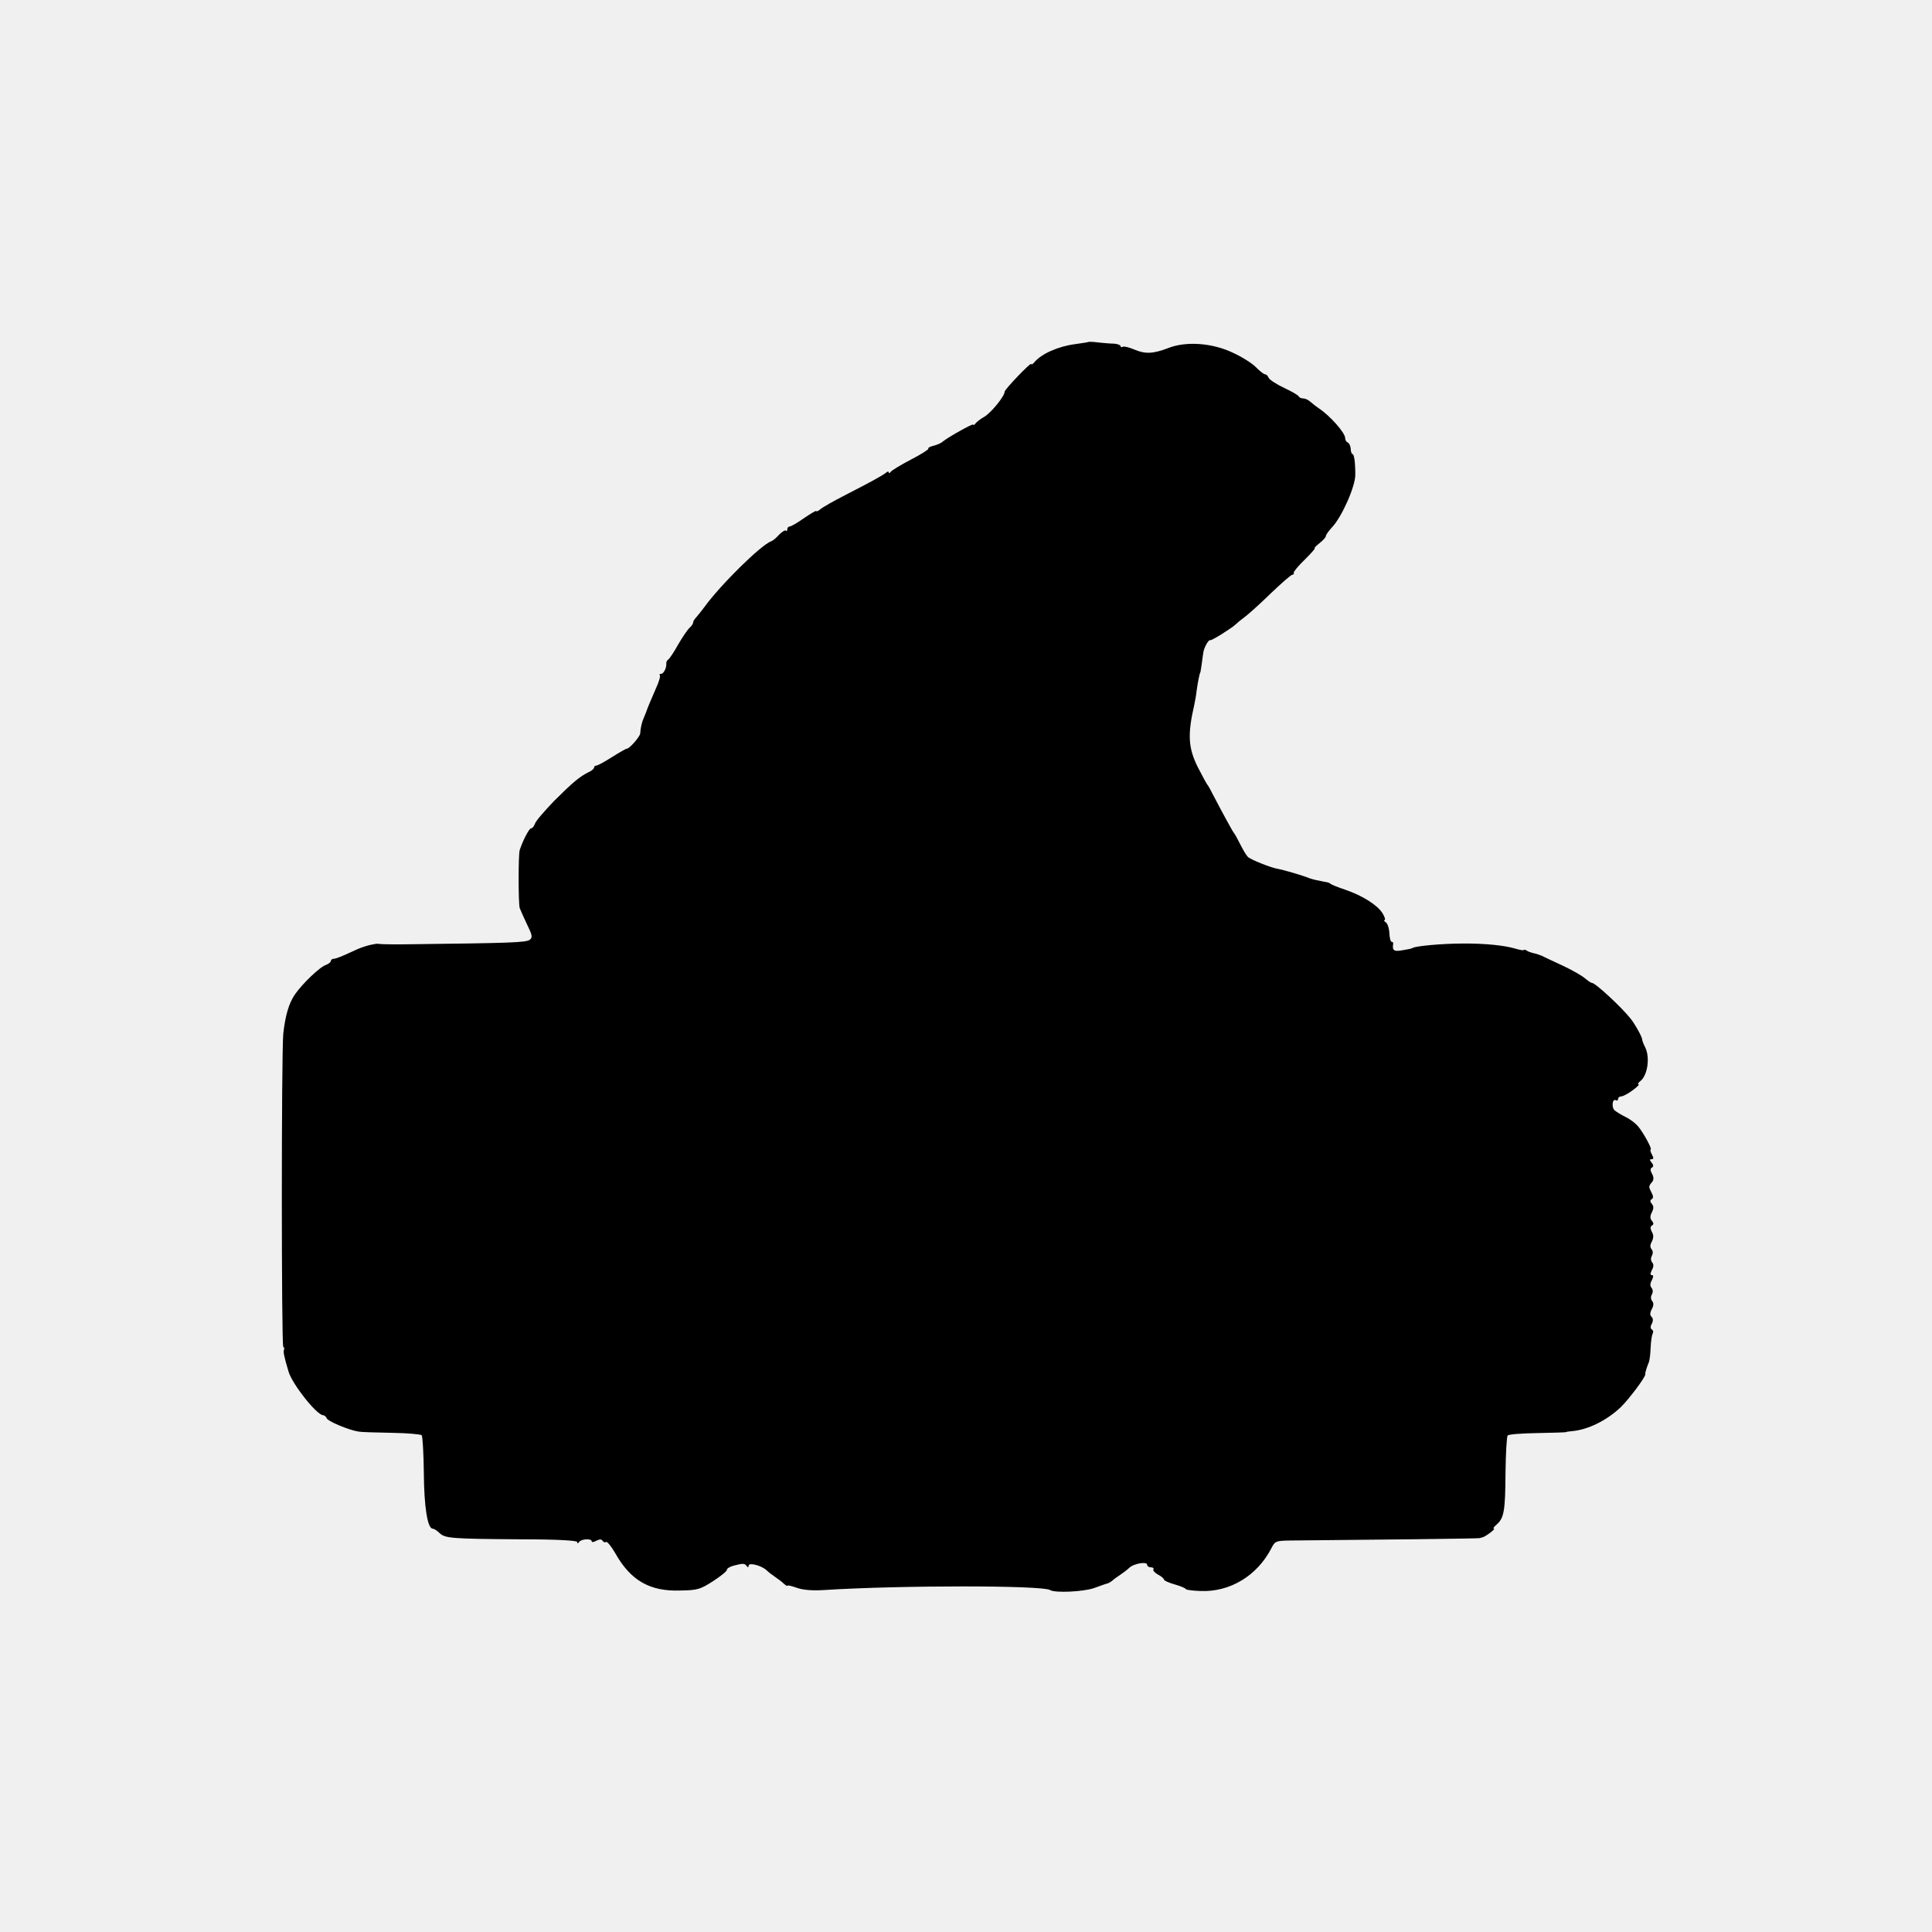
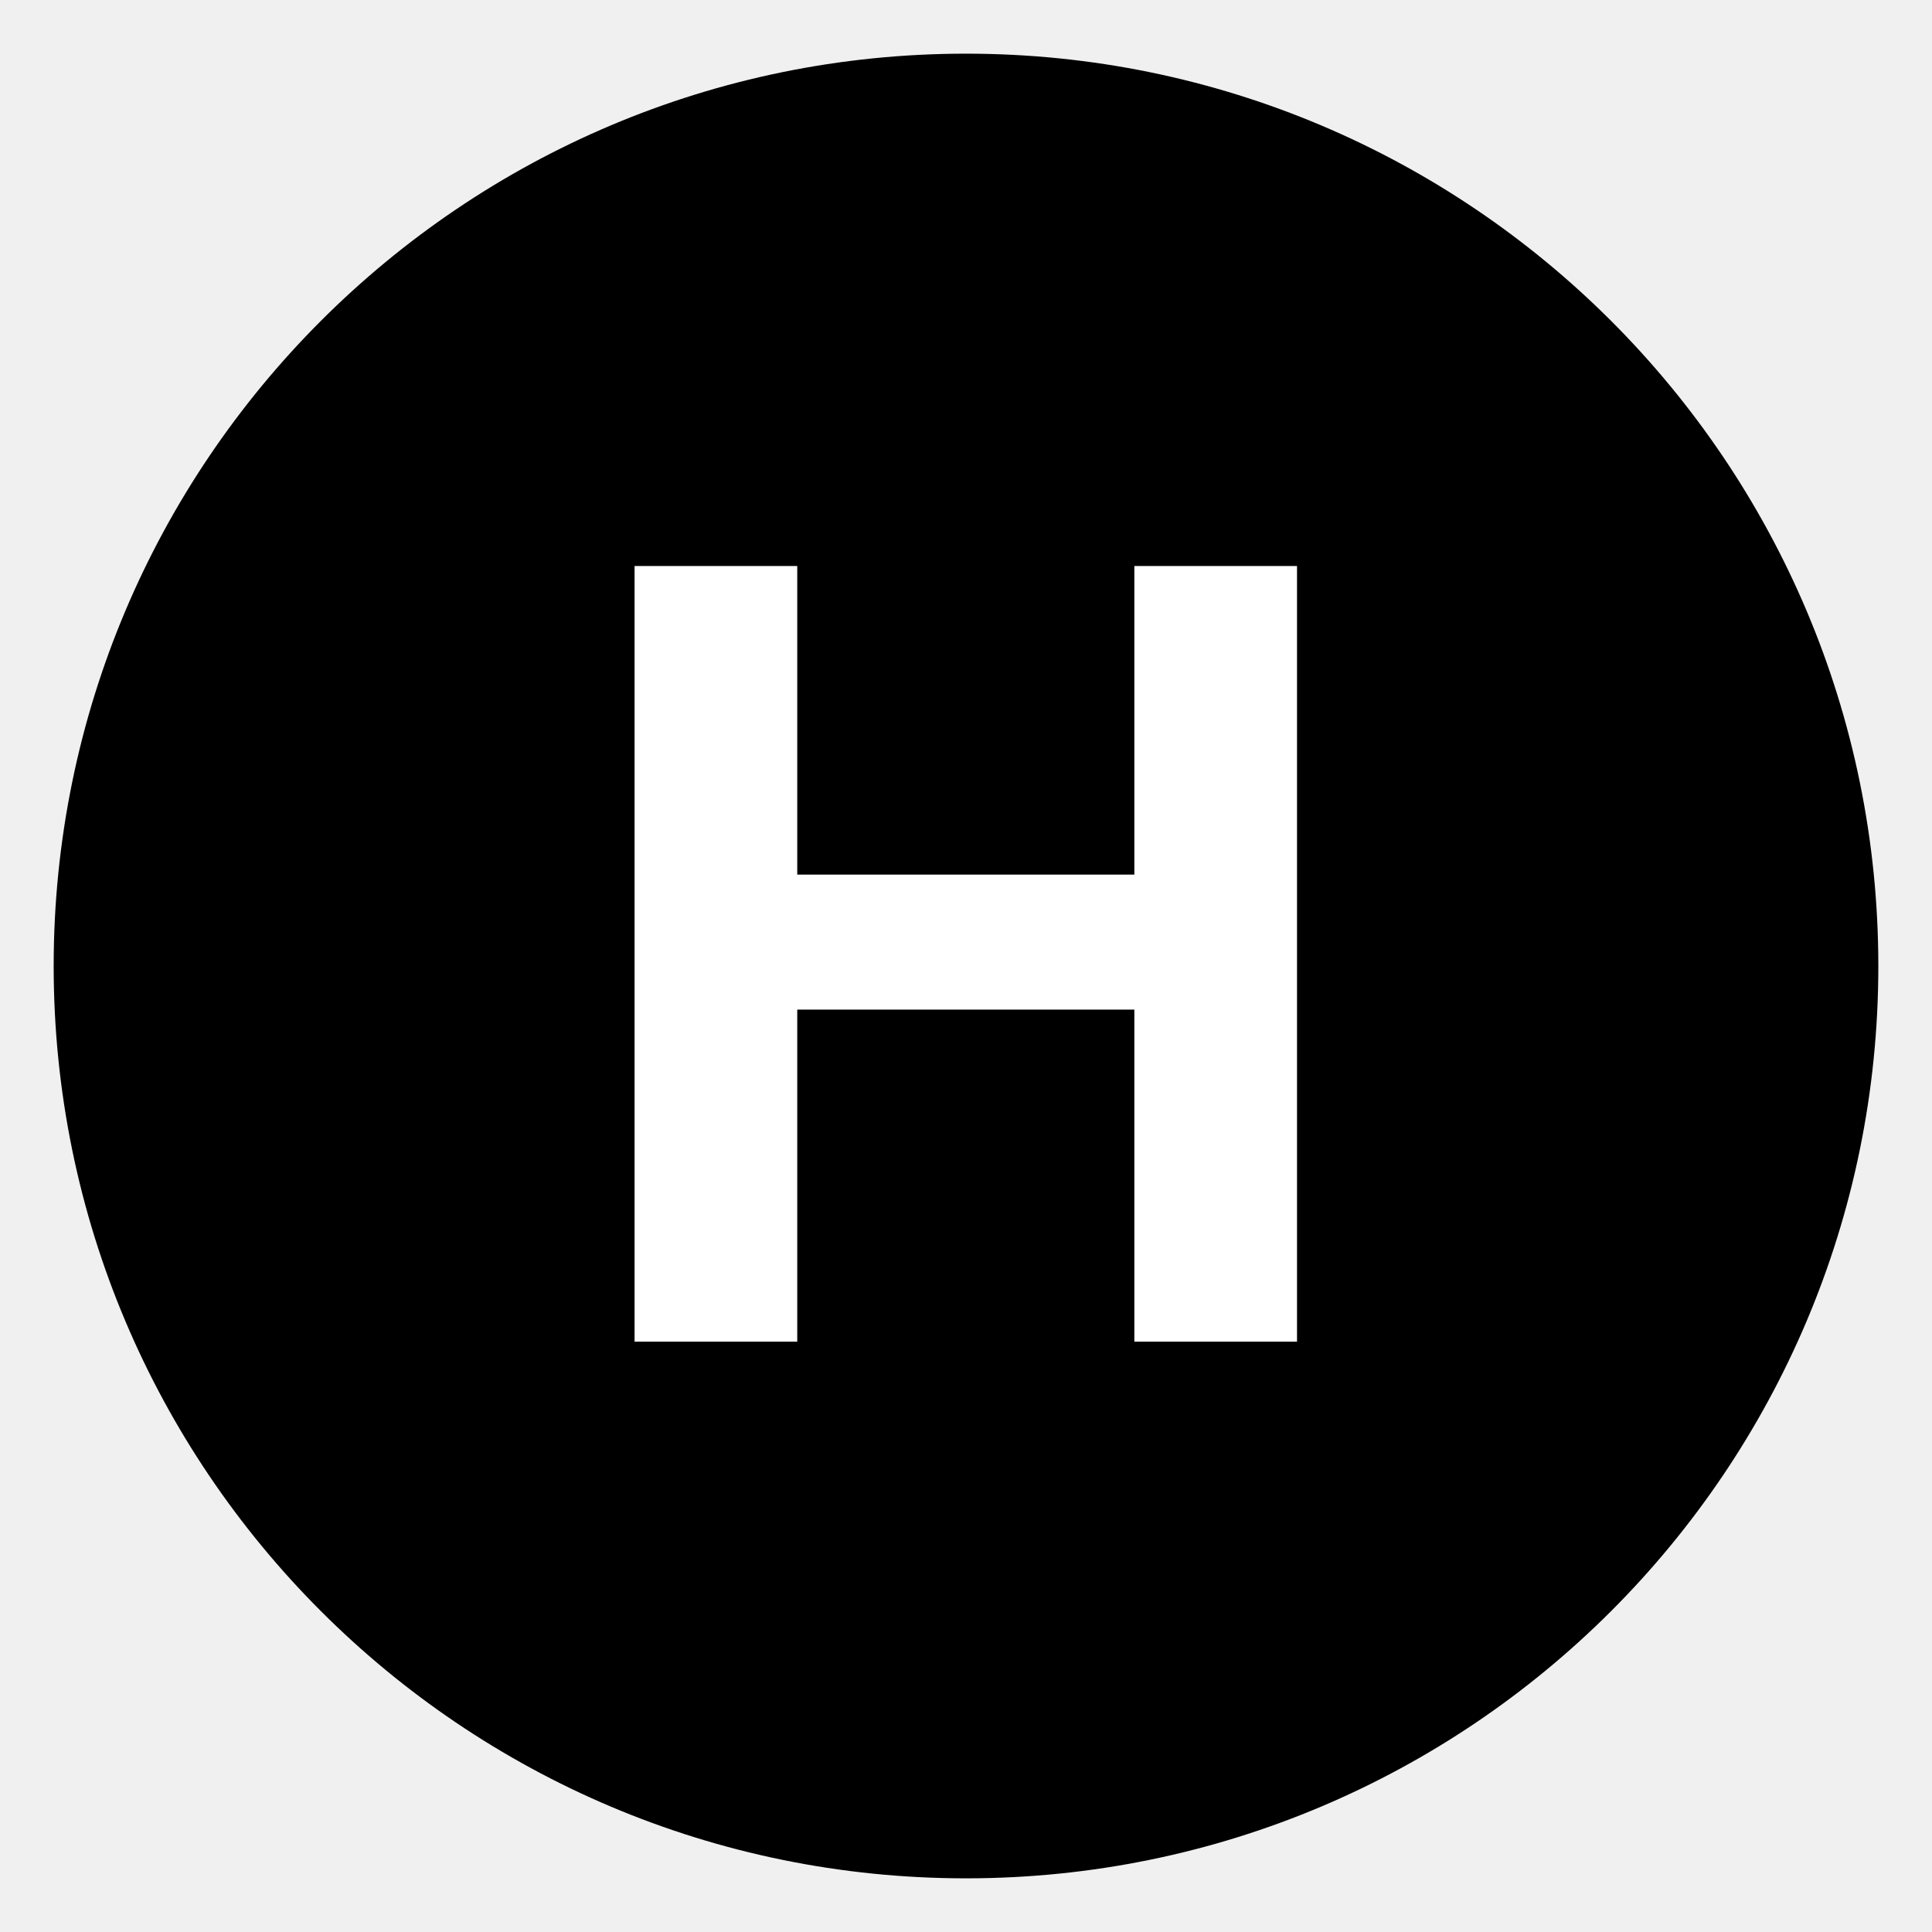
- <svg xmlns="http://www.w3.org/2000/svg" version="1.0" width="800pt" height="800pt" viewBox="0 0 800 800" preserveAspectRatio="xMidYMid meet">
-   <g transform="translate(0,800) scale(0.1,-0.1)" fill="#000000" stroke="none">
-     <path d="M4507 6584 c-1 -1 -26 -5 -55 -9 -70 -9 -140 -40 -169 -75 -7 -8 -13 -12 -13 -7 0 9 -110 -105 -110 -115 0 -18 -54 -85 -83 -103 -18 -10 -35 -24 -39 -30 -4 -5 -8 -7 -8 -3 0 6 -104 -52 -127 -71 -6 -6 -23 -13 -38 -17 -14 -3 -24 -9 -21 -12 3 -2 -29 -23 -72 -45 -42 -22 -80 -45 -84 -51 -4 -6 -8 -7 -8 -2 0 5 -6 4 -12 -2 -17 -13 -63 -38 -168 -92 -47 -24 -93 -50 -102 -58 -10 -8 -18 -12 -18 -8 0 3 -22 -10 -50 -29 -27 -19 -54 -35 -60 -35 -5 0 -10 -5 -10 -12 0 -6 -3 -9 -6 -5 -3 3 -16 -5 -28 -17 -11 -13 -26 -25 -32 -27 -43 -15 -213 -183 -279 -275 -11 -15 -26 -33 -32 -40 -7 -7 -13 -17 -13 -22 0 -5 -7 -15 -15 -22 -8 -7 -29 -38 -47 -69 -17 -31 -36 -59 -41 -62 -5 -3 -8 -10 -8 -15 2 -19 -11 -44 -21 -44 -6 0 -9 -3 -6 -6 4 -3 -4 -29 -17 -57 -20 -46 -35 -81 -40 -97 -1 -3 -5 -13 -9 -22 -8 -17 -14 -43 -15 -65 -1 -13 -44 -63 -55 -63 -4 0 -32 -16 -62 -35 -30 -19 -59 -35 -64 -35 -6 0 -10 -4 -10 -8 0 -5 -10 -14 -22 -19 -37 -18 -67 -43 -145 -121 -39 -41 -75 -82 -78 -93 -4 -10 -10 -19 -16 -19 -8 0 -34 -50 -47 -90 -6 -18 -6 -219 0 -240 3 -8 16 -38 30 -67 22 -45 24 -54 12 -64 -14 -12 -81 -14 -499 -19 -60 -1 -114 0 -120 1 -5 1 -13 1 -16 1 -35 -5 -63 -14 -109 -36 -29 -14 -60 -26 -67 -26 -7 0 -13 -4 -13 -9 0 -5 -9 -12 -19 -16 -25 -7 -99 -78 -130 -123 -25 -36 -40 -89 -48 -162 -8 -81 -8 -1292 0 -1297 4 -2 5 -8 3 -12 -4 -7 0 -28 19 -91 16 -53 117 -180 143 -180 5 0 12 -6 15 -13 4 -12 92 -49 132 -55 11 -2 73 -4 137 -5 64 -1 120 -6 124 -10 4 -4 8 -74 9 -155 1 -141 15 -232 37 -232 5 0 18 -8 28 -18 24 -22 46 -24 342 -26 144 0 228 -5 228 -11 0 -7 3 -7 8 0 9 13 52 15 52 3 0 -5 9 -4 19 2 14 7 22 7 26 0 4 -6 10 -8 15 -5 4 3 22 -19 38 -47 63 -112 142 -158 267 -154 74 1 85 5 138 39 31 20 57 41 57 47 0 5 12 13 28 17 38 10 46 10 54 -2 5 -6 8 -6 8 2 0 14 53 1 74 -19 7 -7 24 -20 36 -28 12 -8 29 -21 36 -28 8 -7 14 -11 14 -8 0 3 18 -1 40 -9 26 -9 64 -12 112 -9 314 20 904 20 936 0 21 -13 138 -7 182 8 25 9 49 18 55 19 5 1 15 7 21 12 6 6 22 17 34 25 12 8 29 21 36 28 18 18 74 27 74 13 0 -6 7 -11 16 -11 8 0 13 -4 10 -8 -3 -5 6 -15 19 -22 14 -7 25 -17 25 -21 0 -4 20 -13 45 -20 25 -7 45 -16 45 -19 0 -3 28 -7 61 -8 122 -5 235 63 294 178 14 28 19 30 73 31 345 3 788 8 790 10 1 1 5 2 10 3 12 2 57 36 48 36 -5 0 0 8 11 17 31 27 36 56 37 215 1 81 5 150 9 154 4 5 60 9 125 10 64 1 117 3 117 4 0 1 11 3 25 4 66 6 143 44 201 99 34 33 104 126 102 137 -1 6 4 23 14 48 4 9 7 37 8 63 1 25 5 50 8 56 4 7 3 14 -3 18 -6 4 -7 12 0 24 6 12 5 22 -1 28 -8 8 -7 17 1 33 8 14 8 25 1 33 -6 8 -6 18 -1 27 5 9 5 19 -1 27 -7 8 -7 18 1 32 7 15 7 21 0 21 -7 0 -7 6 0 21 8 14 8 24 1 32 -6 8 -6 18 -1 27 5 9 5 19 -1 27 -7 8 -7 18 1 32 7 15 8 27 0 40 -7 14 -7 22 0 26 8 5 8 11 0 20 -8 10 -8 19 0 35 8 16 8 25 0 35 -8 9 -8 15 0 20 7 4 6 13 -2 28 -12 23 -12 25 4 44 6 8 6 19 -1 32 -8 14 -8 22 -1 26 8 5 7 11 -1 21 -9 11 -9 14 0 14 9 0 9 5 1 20 -6 11 -8 20 -5 20 8 0 -30 70 -52 96 -10 12 -33 30 -52 39 -19 9 -39 22 -46 28 -13 13 -8 50 6 41 5 -3 9 0 9 5 0 6 6 11 13 11 7 0 28 11 47 25 19 14 30 25 25 25 -5 0 -2 6 7 13 30 24 41 96 21 139 -8 15 -13 30 -13 33 1 9 -30 65 -48 87 -39 49 -146 148 -160 148 -4 0 -17 9 -29 19 -11 10 -51 33 -89 51 -38 18 -78 36 -89 42 -12 5 -27 10 -35 11 -8 2 -21 6 -27 10 -7 5 -13 6 -13 3 0 -2 -15 0 -32 5 -45 14 -128 23 -223 22 -81 0 -192 -10 -205 -18 -4 -3 -24 -7 -44 -10 -34 -6 -42 -1 -37 28 0 4 -2 7 -6 7 -5 0 -9 16 -10 37 -1 20 -8 40 -15 44 -7 5 -9 9 -5 9 5 0 1 13 -8 28 -21 34 -82 73 -155 98 -30 10 -57 21 -60 24 -3 3 -10 6 -16 7 -6 1 -22 4 -35 7 -13 2 -35 8 -49 14 -23 9 -100 31 -117 34 -26 3 -116 39 -126 50 -7 7 -21 31 -32 53 -11 22 -22 42 -25 45 -5 5 -50 88 -85 155 -11 22 -22 42 -25 45 -3 3 -21 36 -40 73 -40 80 -43 136 -15 257 3 14 8 41 10 60 5 37 13 75 15 75 1 0 3 16 6 35 2 19 6 42 7 50 3 19 22 53 28 49 5 -3 88 49 105 65 6 6 23 20 38 31 15 11 64 55 108 98 44 42 84 77 89 77 5 0 8 4 6 8 -1 5 20 30 46 55 26 26 45 47 41 47 -4 0 5 9 20 21 14 11 26 24 26 29 0 5 12 22 26 37 40 42 97 170 96 218 0 53 -5 85 -12 85 -3 0 -7 10 -7 22 -1 13 -7 24 -13 26 -5 2 -10 10 -10 18 0 22 -63 93 -110 124 -12 8 -28 21 -36 28 -7 6 -19 12 -27 12 -9 0 -17 4 -19 8 -1 5 -29 21 -61 36 -32 15 -61 34 -64 42 -3 7 -9 14 -14 14 -6 0 -22 13 -38 29 -15 16 -58 43 -95 60 -85 41 -194 49 -268 20 -63 -24 -95 -26 -142 -6 -21 9 -42 14 -47 11 -5 -3 -9 -2 -9 3 0 4 -12 9 -27 10 -16 0 -45 3 -66 5 -20 3 -38 3 -40 2z" />
-   </g>
+ <svg xmlns="http://www.w3.org/2000/svg" viewBox="0 0 36 36">
+   <circle cx="18" cy="18" r="17" fill="#000000" />
+   <text x="18" y="25" font-family="Segoe UI, Arial, sans-serif" font-weight="700" font-size="21" text-anchor="middle" fill="#ffffff">H</text>
</svg>
